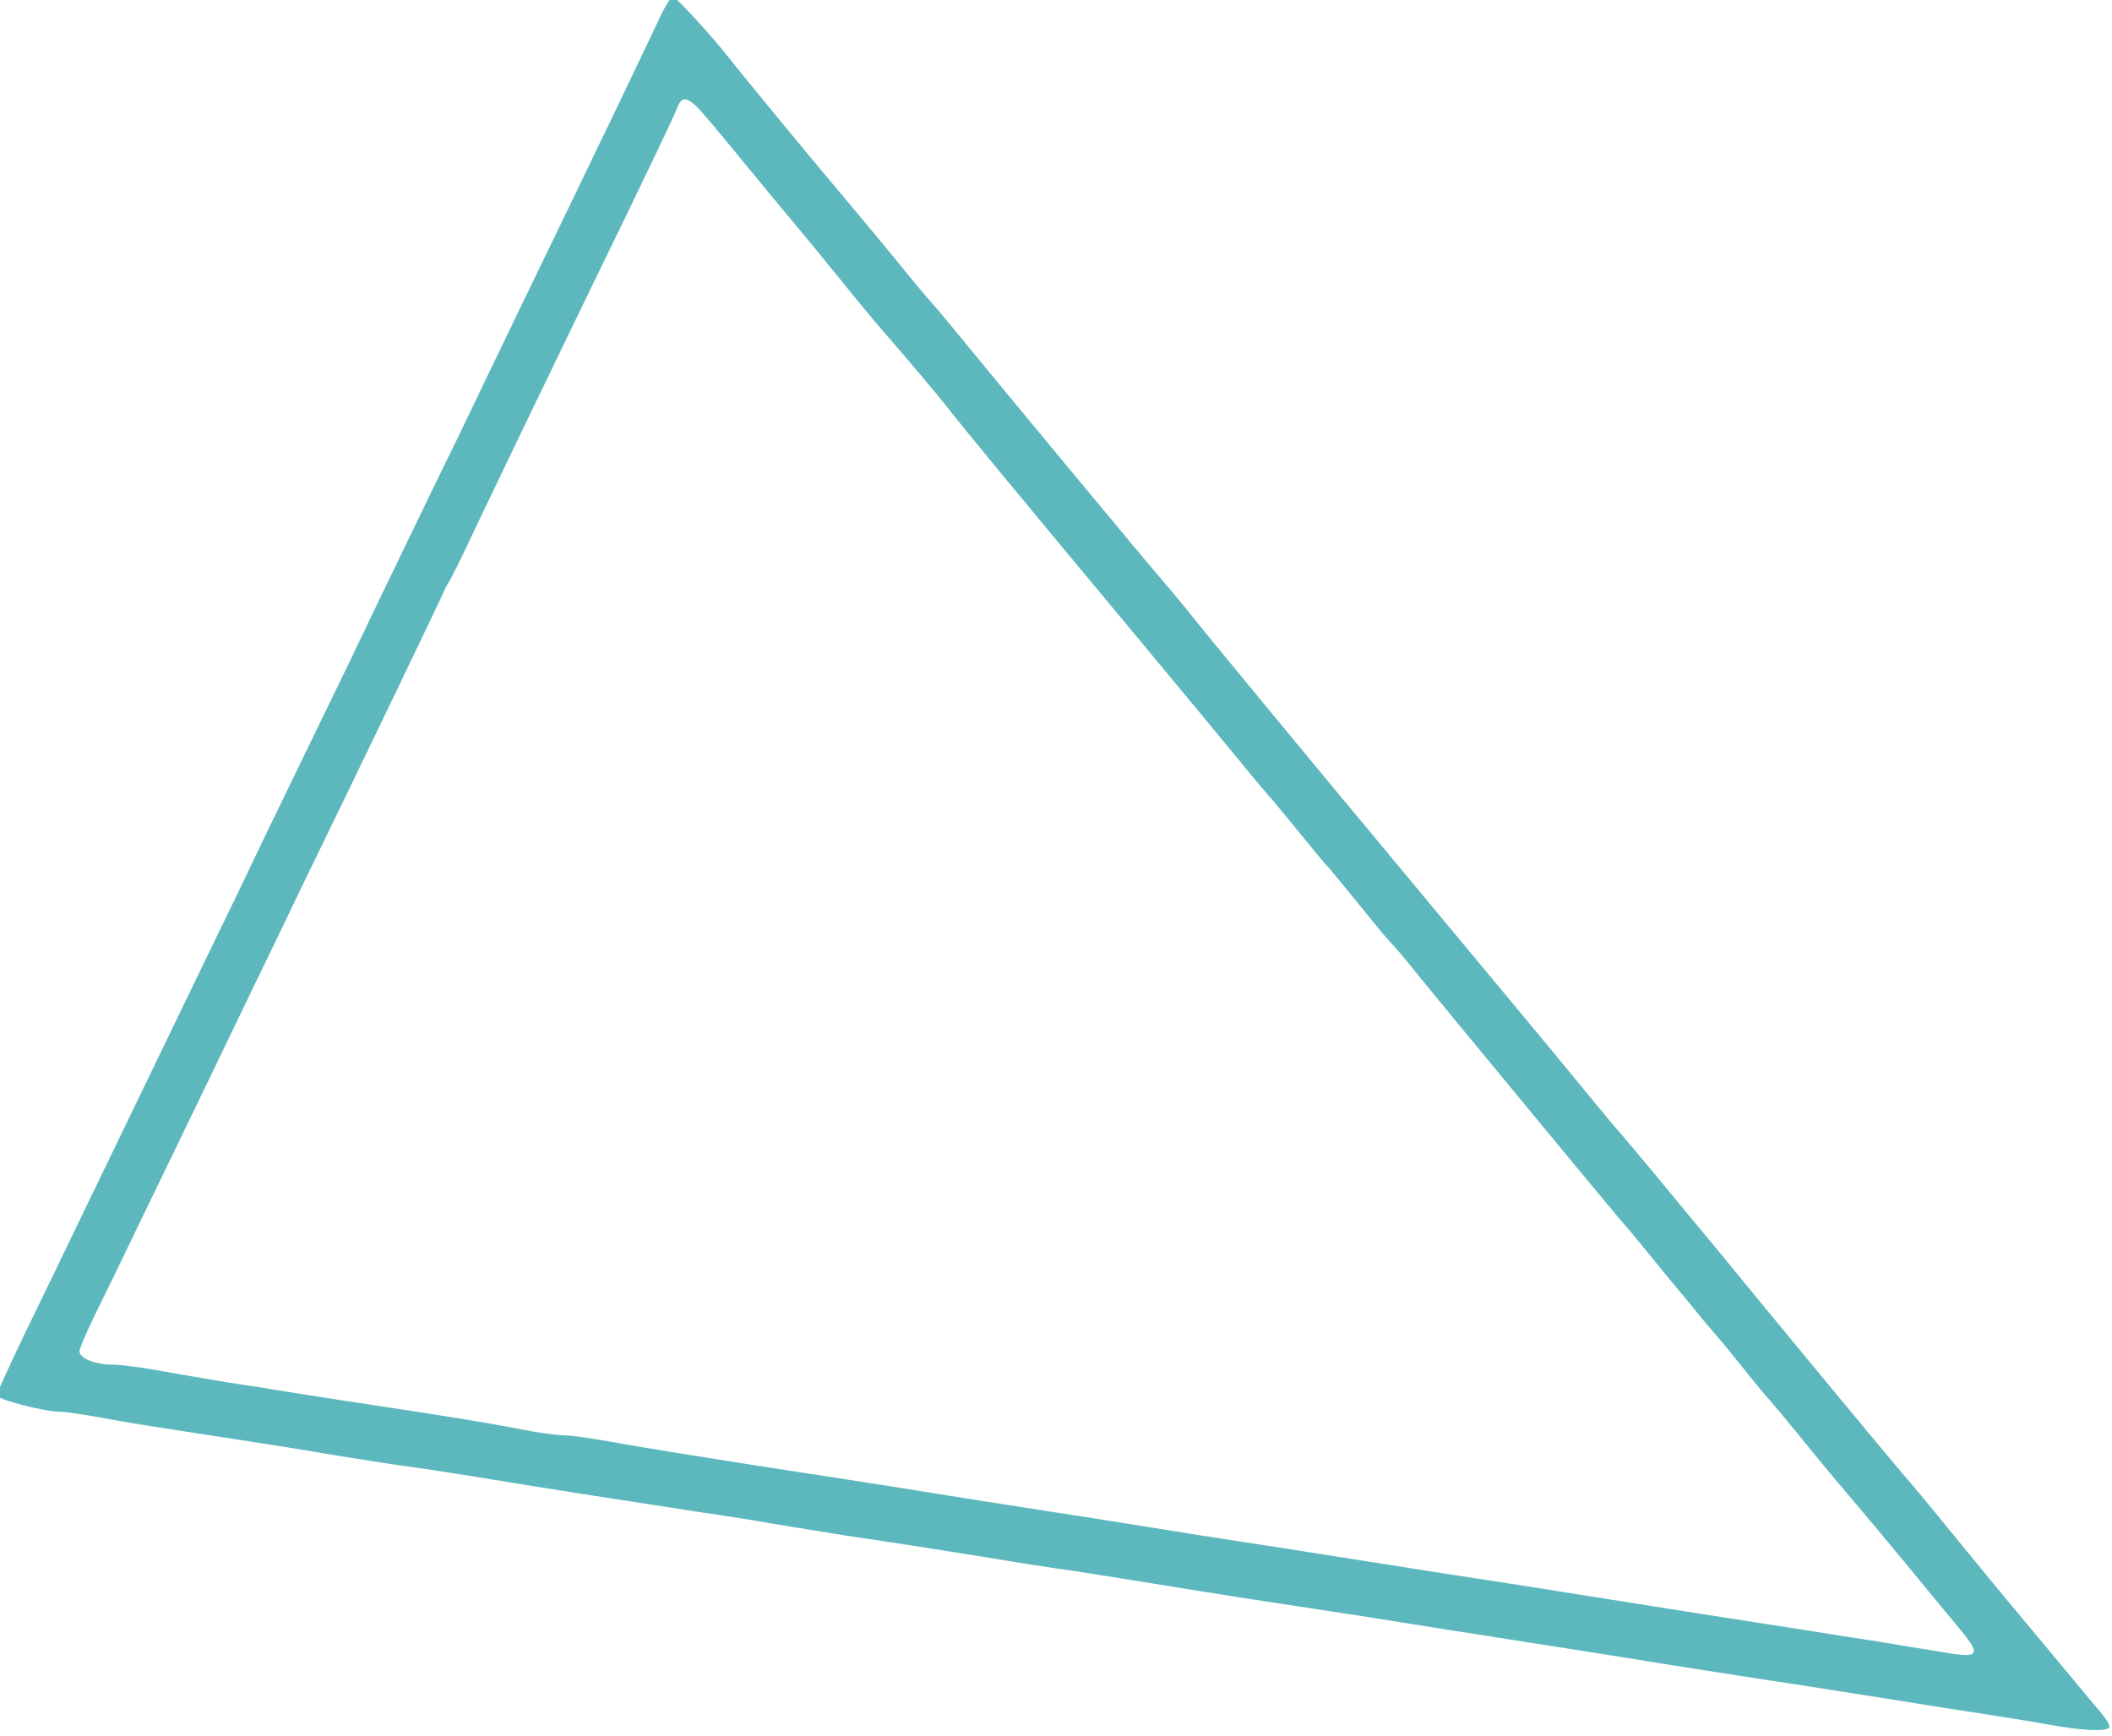
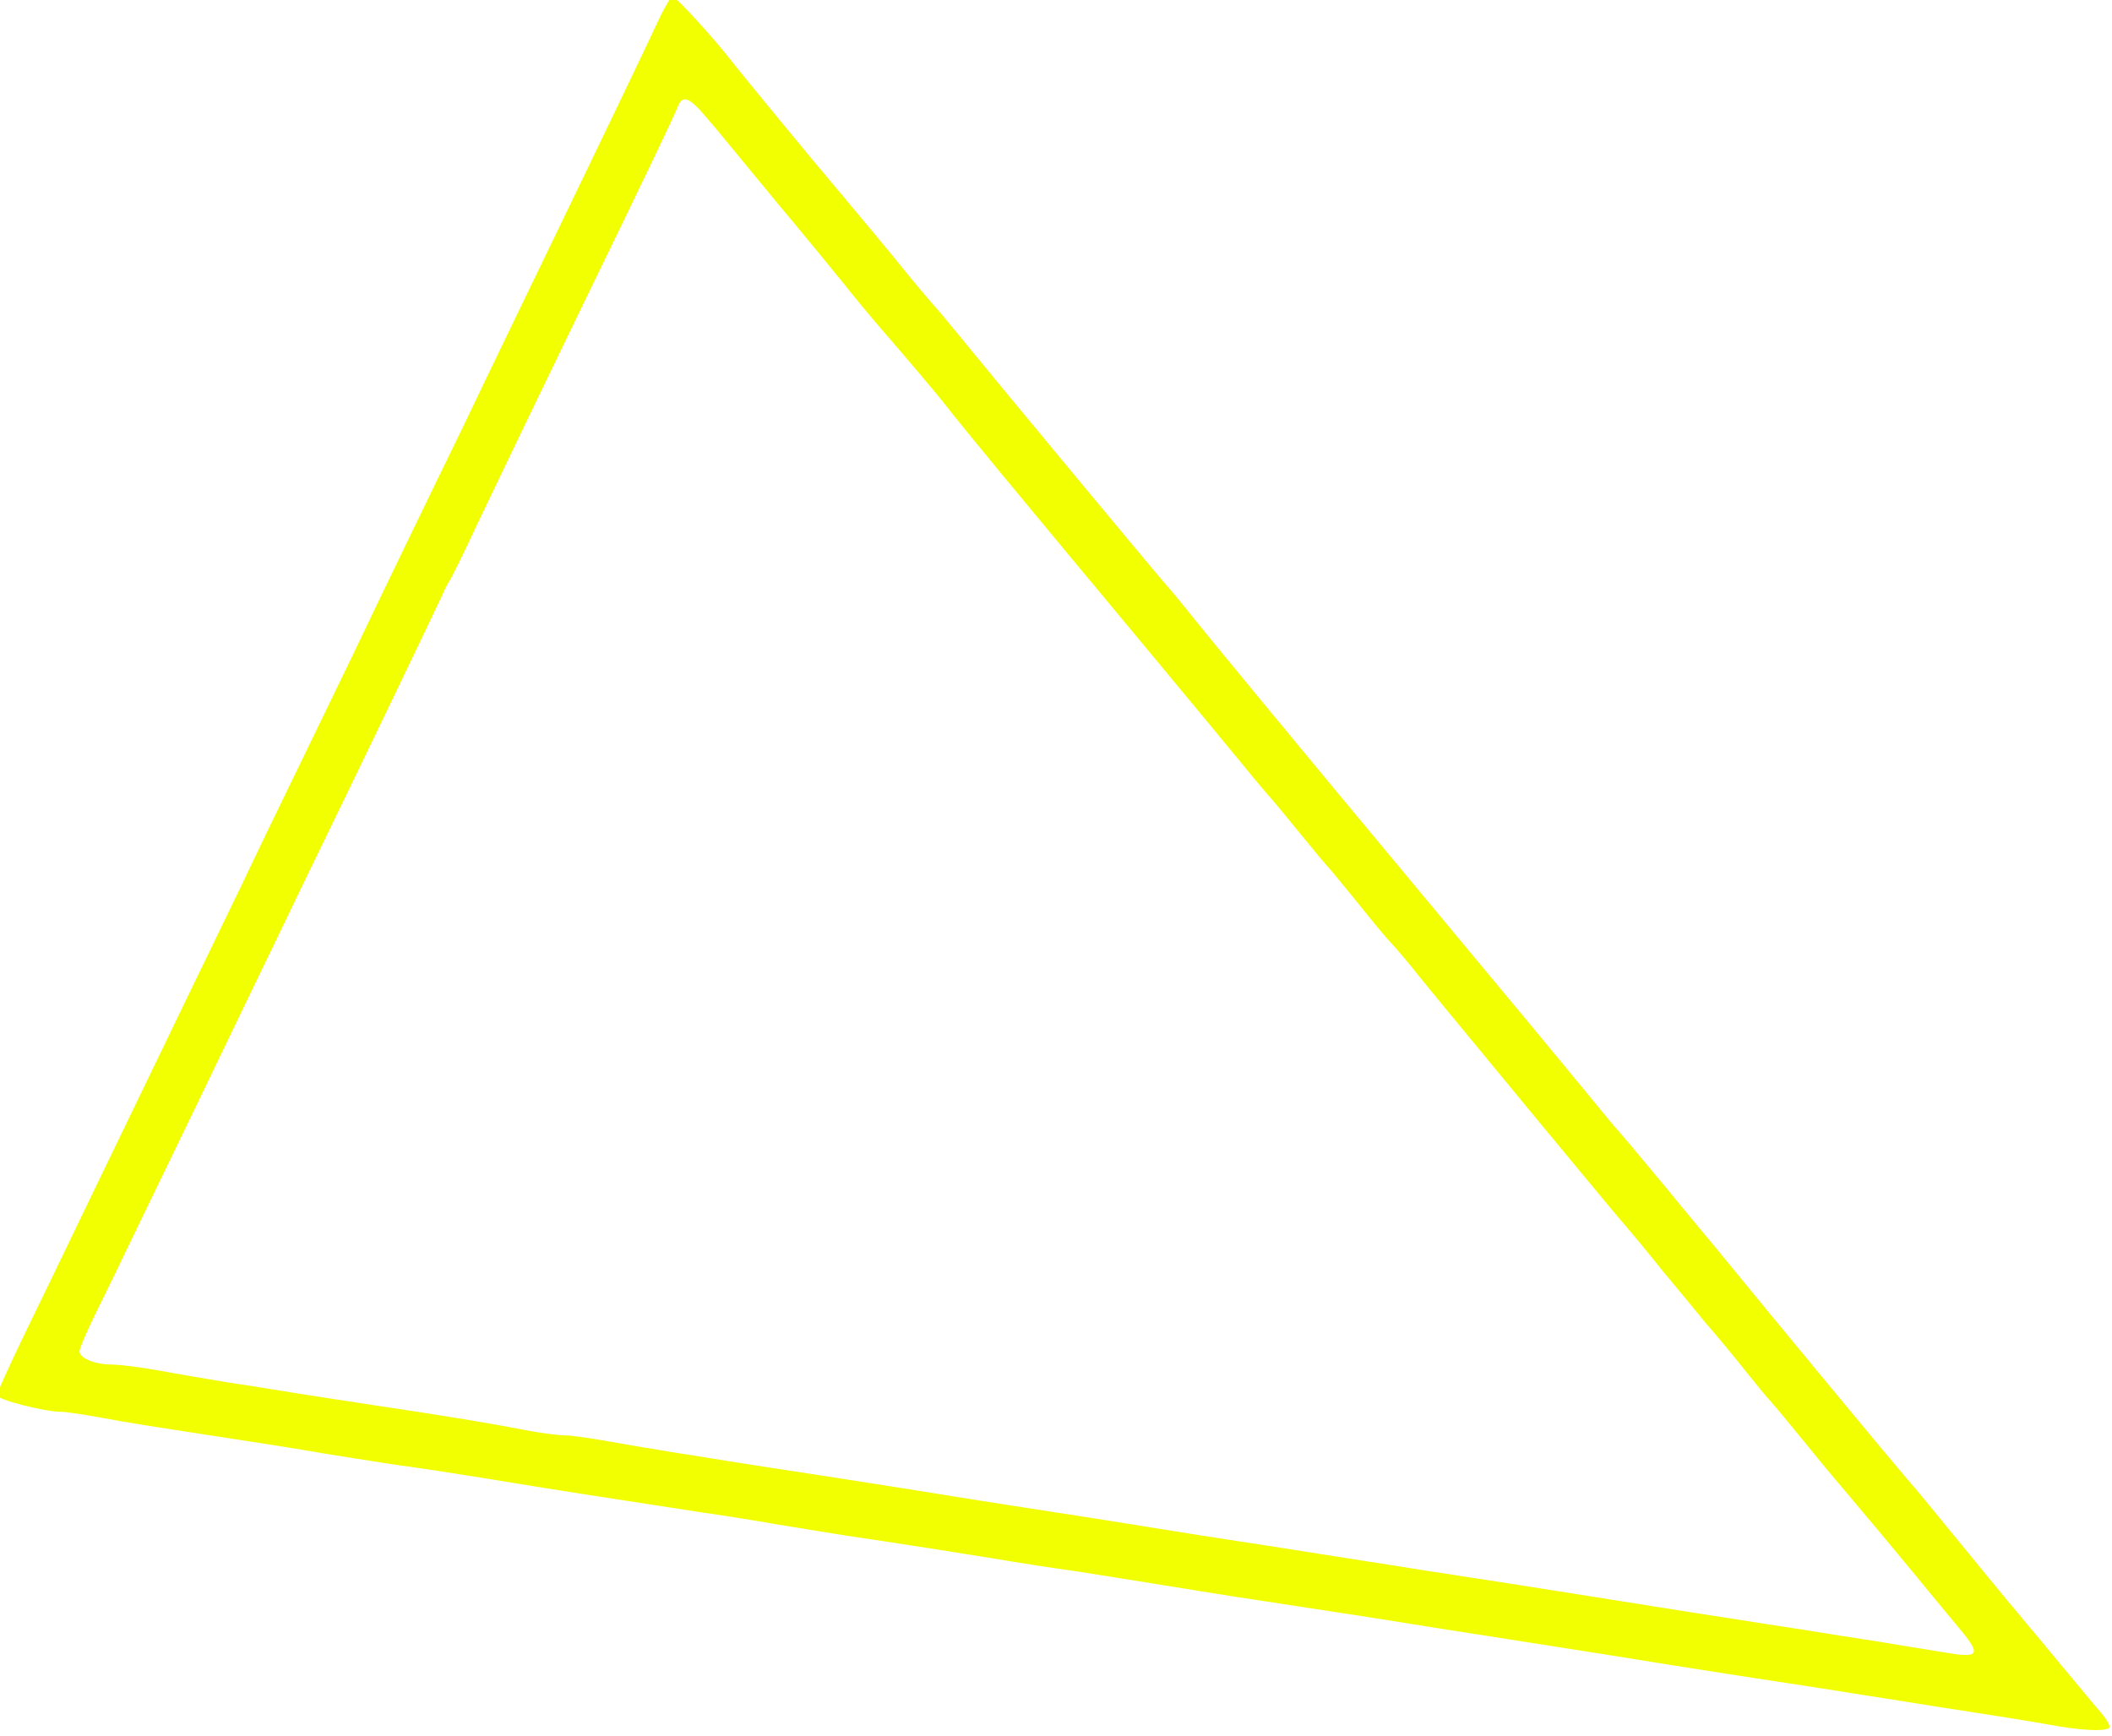
<svg xmlns="http://www.w3.org/2000/svg" width="900pt" height="739.44pt" viewBox="0 0 900 739.44">
  <defs />
  <g id="group0" transform="matrix(0.167519 0 0 -0.167519 -307.8656 1122.612)" fill="none">
-     <path id="shape0" transform="translate(1830, 2300.231)" fill="#5cb8bd" stroke-opacity="0" stroke="#5cb8bd" stroke-width="0" stroke-linecap="square" stroke-linejoin="bevel" d="M1689 4362.77C1652 4282.77 1530 4028.77 1320 3594.77C1275 3501.77 1213 3372.77 1183 3309.77C1152 3246.77 1091 3120.77 1047 3029.77C1003 2938.77 936 2799.77 898 2719.77C859 2639.77 795 2507.77 755 2424.77C715 2342.77 656 2220.77 625 2154.77C593 2088.77 531 1960.77 487 1869.77C385 1657.77 278 1437.77 202 1279.77C169 1210.77 110 1088.77 71 1008.77C32 927.769 0 857.769 0 851.769C0 840.769 121 809.769 162 809.769C175 809.769 221 802.769 265 794.769C340 780.769 380 774.769 640 734.769C698 725.769 781 712.769 825 704.769C869 697.769 955 683.769 1015 674.769C1076 666.769 1166 652.769 1215 644.769C1453 605.769 1520 595.769 1793 553.769C1849 545.769 1931 532.769 1975 524.769C2019 517.769 2102 503.769 2160 494.769C2316 471.769 2434 452.769 2540 435.769C2592 426.769 2682 412.769 2740 404.769C2798 395.769 2886 381.769 2935 373.769C3138 340.769 3210 329.769 3310 314.769C3423 297.769 3545 278.769 3693 254.769C3743 246.769 3830 233.769 3885 224.769C4021 203.769 4152 182.769 4263 164.769C4359 149.769 4472 131.769 4650 104.769C4708 95.769 4793 81.769 4840 74.769C4887 66.769 4972 53.769 5030 44.769C5088 35.769 5171 22.769 5215 14.769C5300 -1.231 5362 -4.231 5373 5.769C5377 9.769 5367 26.769 5352 44.769C5337 61.769 5307 97.769 5285 124.769C5263 150.769 5229 191.769 5210 214.769C5133 306.769 5097 349.769 4999 469.769C4943 538.769 4878 617.769 4854 644.769C4812 693.769 4535 1027.77 4370 1229.77C4323 1285.77 4269 1351.77 4250 1374.77C4231 1397.77 4197 1438.77 4175 1464.77C4153 1491.77 4130 1517.77 4125 1523.77C4119 1529.77 4086 1569.77 4050 1613.77C3926 1764.77 3878 1821.77 3568 2194.77C3322 2489.77 3071 2794.77 3040 2833.77C3026 2851.77 2994 2890.77 2968 2920.77C2923 2972.77 2562 3407.77 2450 3544.77C2420 3581.77 2389 3618.77 2382 3625.77C2375 3633.77 2344 3669.77 2314 3706.77C2259 3774.77 2217 3824.77 2150 3904.77C2067 4002.77 1887 4221.77 1864 4251.77C1821 4306.77 1727 4409.77 1719 4409.77C1715 4409.77 1702 4388.77 1689 4362.77ZM1787 4122.77C1801 4106.77 1829 4074.77 1849 4049.77C1869 4025.77 1932 3948.77 1990 3878.77C2048 3809.77 2120 3721.77 2150 3684.77C2180 3646.77 2225 3592.77 2250 3563.77C2329 3472.77 2384 3406.77 2410 3374.77C2461 3308.77 2588 3155.77 2910 2768.77C3023 2632.77 3140 2491.77 3170 2454.77C3200 2417.77 3234 2377.77 3245 2365.77C3256 2352.77 3290 2311.77 3320 2274.77C3350 2237.77 3380 2201.77 3386 2195.77C3392 2189.77 3426 2147.77 3462 2103.77C3498 2058.77 3536 2012.77 3546 2002.77C3557 1991.77 3590 1952.77 3620 1914.77C3650 1877.77 3698 1819.77 3726 1785.77C3754 1751.77 3845 1641.77 3929 1539.77C4013 1437.77 4101 1332.77 4124 1304.77C4148 1277.77 4200 1214.77 4240 1164.77C4281 1115.77 4328 1058.77 4344 1038.77C4385 991.769 4407 964.769 4455 904.769C4477 877.769 4501 847.769 4510 838.769C4518 829.769 4550 791.769 4580 754.769C4610 717.769 4664 651.769 4700 609.769C4771 525.769 4812 476.769 4887 385.769C4913 353.769 4956 301.769 4982 270.769C5052 187.769 5048 180.769 4941 199.769C4910 204.769 4841 215.769 4788 224.769C4734 232.769 4648 246.769 4598 254.769C4547 262.769 4460 275.769 4405 284.769C4306 299.769 4197 317.769 4025 344.769C3932 359.769 3823 376.769 3640 404.769C3582 413.769 3497 427.769 3450 434.769C3403 441.769 3318 455.769 3260 464.769C3202 473.769 3115 486.769 3065 494.769C2940 514.769 2792 538.769 2680 555.769C2563 573.769 2429 594.769 2307 614.769C2211 629.769 2098 647.769 1920 674.769C1774 697.769 1649 717.769 1554 734.769C1509 742.769 1460 749.769 1444 749.769C1428 749.769 1382 755.769 1340 763.769C1259 779.769 1138 799.769 970 824.769C912 833.769 825 846.769 775 854.769C726 862.769 640 876.769 585 884.769C530 893.769 449 907.769 405 915.769C361 923.769 311 929.769 293 929.769C250 929.769 210 945.769 210 963.769C210 970.769 228 1012.77 249 1055.77C271 1099.77 323 1206.77 365 1294.77C408 1382.77 475 1522.77 515 1604.77C555 1687.77 613 1808.77 645 1874.77C677 1940.77 738 2066.77 780 2154.77C939 2480.77 1123 2865.77 1134 2889.77C1137 2897.77 1144 2911.77 1149 2919.77C1155 2927.77 1186 2990.77 1218 3059.77C1289 3208.77 1397 3432.77 1490 3624.77C1654 3961.77 1723 4106.77 1731 4127.77C1742 4156.77 1755 4155.77 1787 4122.77Z" />
+     <path id="shape0" transform="translate(1830, 2300.231)" fill="#f2ff00" stroke-opacity="0" stroke="#f2ff00" stroke-width="0" stroke-linecap="square" stroke-linejoin="bevel" d="M1689 4362.77C1652 4282.77 1530 4028.77 1320 3594.77C1275 3501.77 1213 3372.77 1183 3309.77C1152 3246.77 1091 3120.77 1047 3029.77C1003 2938.77 936 2799.77 898 2719.77C859 2639.77 795 2507.77 755 2424.77C715 2342.77 656 2220.77 625 2154.77C593 2088.77 531 1960.77 487 1869.77C385 1657.77 278 1437.77 202 1279.77C169 1210.77 110 1088.77 71 1008.77C32 927.769 0 857.769 0 851.769C0 840.769 121 809.769 162 809.769C175 809.769 221 802.769 265 794.769C340 780.769 380 774.769 640 734.769C698 725.769 781 712.769 825 704.769C869 697.769 955 683.769 1015 674.769C1076 666.769 1166 652.769 1215 644.769C1453 605.769 1520 595.769 1793 553.769C1849 545.769 1931 532.769 1975 524.769C2019 517.769 2102 503.769 2160 494.769C2316 471.769 2434 452.769 2540 435.769C2592 426.769 2682 412.769 2740 404.769C2798 395.769 2886 381.769 2935 373.769C3138 340.769 3210 329.769 3310 314.769C3423 297.769 3545 278.769 3693 254.769C3743 246.769 3830 233.769 3885 224.769C4021 203.769 4152 182.769 4263 164.769C4359 149.769 4472 131.769 4650 104.769C4708 95.769 4793 81.769 4840 74.769C4887 66.769 4972 53.769 5030 44.769C5088 35.769 5171 22.769 5215 14.769C5300 -1.231 5362 -4.231 5373 5.769C5377 9.769 5367 26.769 5352 44.769C5337 61.769 5307 97.769 5285 124.769C5263 150.769 5229 191.769 5210 214.769C5133 306.769 5097 349.769 4999 469.769C4943 538.769 4878 617.769 4854 644.769C4812 693.769 4535 1027.77 4370 1229.77C4323 1285.77 4269 1351.77 4250 1374.77C4231 1397.77 4197 1438.77 4175 1464.77C4153 1491.77 4130 1517.77 4125 1523.77C4119 1529.77 4086 1569.77 4050 1613.77C3926 1764.77 3878 1821.77 3568 2194.77C3322 2489.77 3071 2794.77 3040 2833.77C3026 2851.77 2994 2890.77 2968 2920.77C2923 2972.77 2562 3407.77 2450 3544.77C2420 3581.77 2389 3618.77 2382 3625.77C2375 3633.77 2344 3669.77 2314 3706.77C2259 3774.77 2217 3824.77 2150 3904.77C2067 4002.77 1887 4221.77 1864 4251.77C1821 4306.77 1727 4409.77 1719 4409.77C1715 4409.77 1702 4388.77 1689 4362.77ZM1787 4122.77C1801 4106.77 1829 4074.77 1849 4049.77C1869 4025.77 1932 3948.77 1990 3878.77C2048 3809.77 2120 3721.77 2150 3684.77C2180 3646.77 2225 3592.77 2250 3563.77C2329 3472.77 2384 3406.77 2410 3374.77C2461 3308.77 2588 3155.77 2910 2768.77C3023 2632.77 3140 2491.77 3170 2454.77C3200 2417.77 3234 2377.77 3245 2365.77C3256 2352.77 3290 2311.77 3320 2274.77C3350 2237.77 3380 2201.77 3386 2195.77C3392 2189.77 3426 2147.77 3462 2103.77C3498 2058.77 3536 2012.77 3546 2002.77C3557 1991.77 3590 1952.77 3620 1914.77C3650 1877.77 3698 1819.77 3726 1785.77C3754 1751.77 3845 1641.77 3929 1539.77C4013 1437.77 4101 1332.77 4124 1304.77C4148 1277.77 4200 1214.77 4240 1164.77C4281 1115.77 4328 1058.77 4344 1038.77C4385 991.769 4407 964.769 4455 904.769C4477 877.769 4501 847.769 4510 838.769C4518 829.769 4550 791.769 4580 754.769C4610 717.769 4664 651.769 4700 609.769C4771 525.769 4812 476.769 4887 385.769C4913 353.769 4956 301.769 4982 270.769C5052 187.769 5048 180.769 4941 199.769C4910 204.769 4841 215.769 4788 224.769C4734 232.769 4648 246.769 4598 254.769C4547 262.769 4460 275.769 4405 284.769C4306 299.769 4197 317.769 4025 344.769C3932 359.769 3823 376.769 3640 404.769C3582 413.769 3497 427.769 3450 434.769C3403 441.769 3318 455.769 3260 464.769C3202 473.769 3115 486.769 3065 494.769C2940 514.769 2792 538.769 2680 555.769C2563 573.769 2429 594.769 2307 614.769C2211 629.769 2098 647.769 1920 674.769C1774 697.769 1649 717.769 1554 734.769C1509 742.769 1460 749.769 1444 749.769C1428 749.769 1382 755.769 1340 763.769C1259 779.769 1138 799.769 970 824.769C912 833.769 825 846.769 775 854.769C726 862.769 640 876.769 585 884.769C530 893.769 449 907.769 405 915.769C361 923.769 311 929.769 293 929.769C250 929.769 210 945.769 210 963.769C210 970.769 228 1012.77 249 1055.77C271 1099.77 323 1206.77 365 1294.77C408 1382.77 475 1522.77 515 1604.77C555 1687.77 613 1808.77 645 1874.77C677 1940.77 738 2066.77 780 2154.77C939 2480.77 1123 2865.77 1134 2889.77C1137 2897.77 1144 2911.77 1149 2919.77C1155 2927.77 1186 2990.77 1218 3059.77C1289 3208.77 1397 3432.77 1490 3624.77C1654 3961.77 1723 4106.77 1731 4127.77C1742 4156.77 1755 4155.77 1787 4122.77Z" />
  </g>
</svg>
